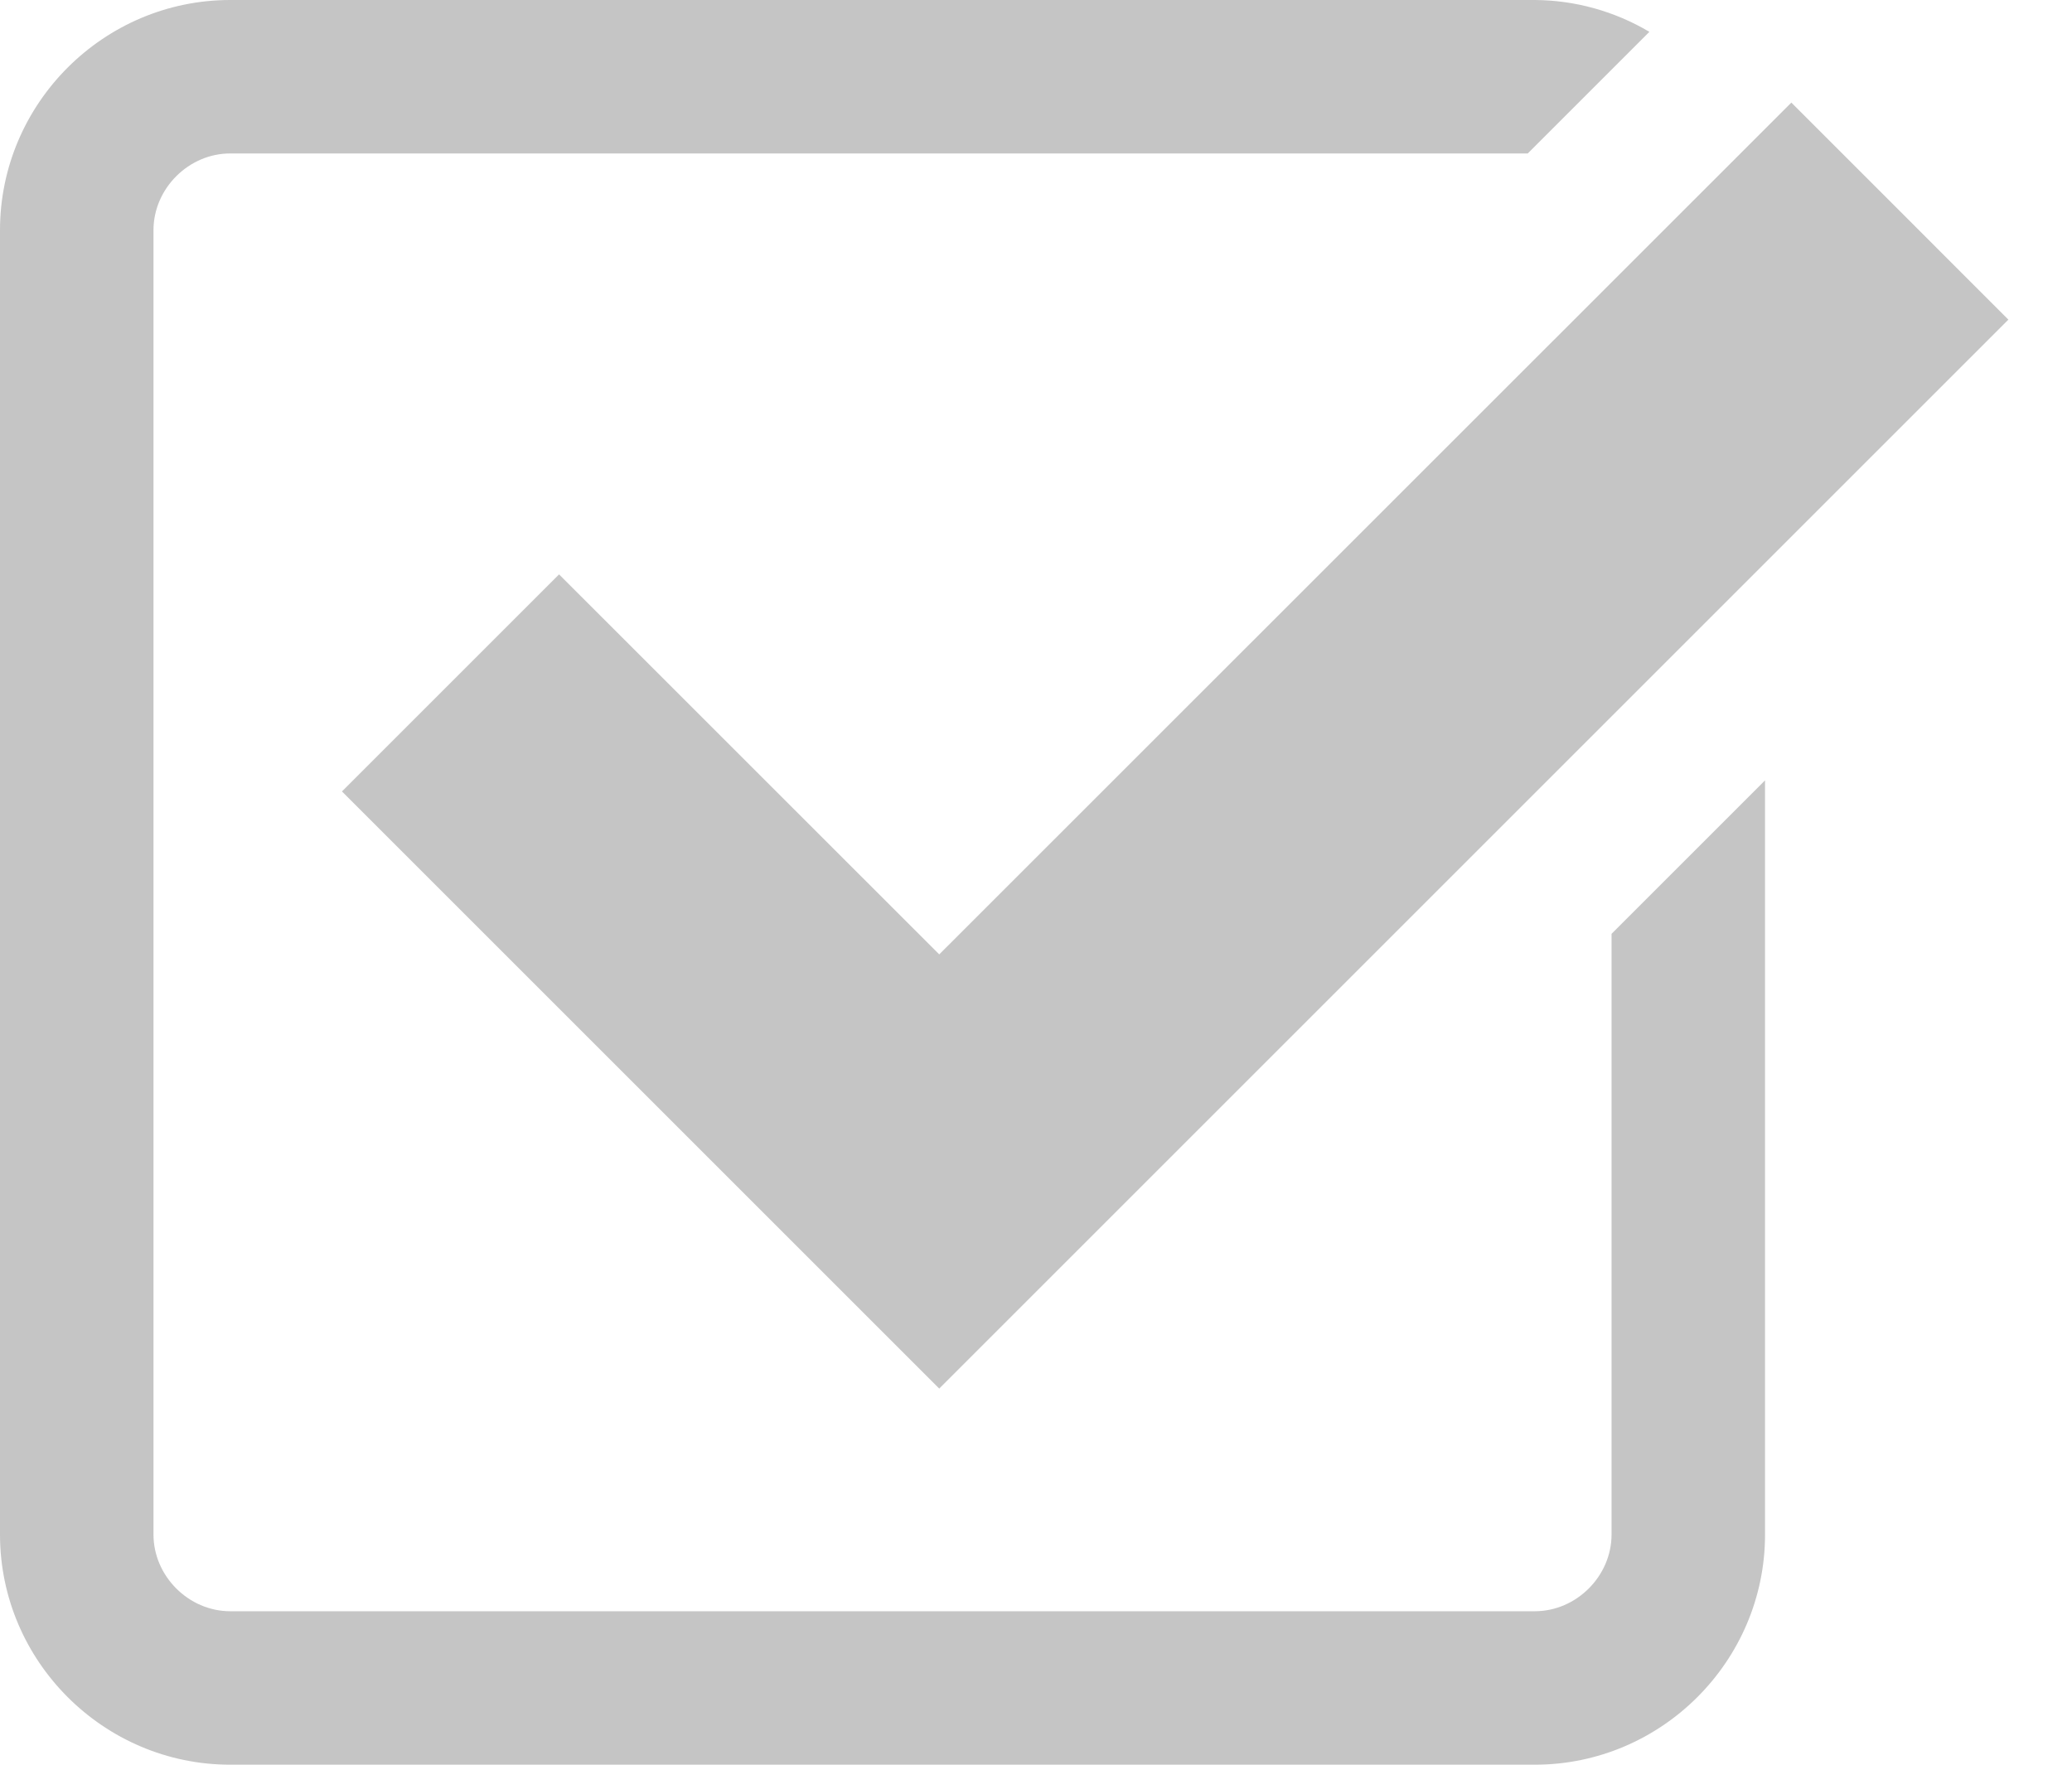
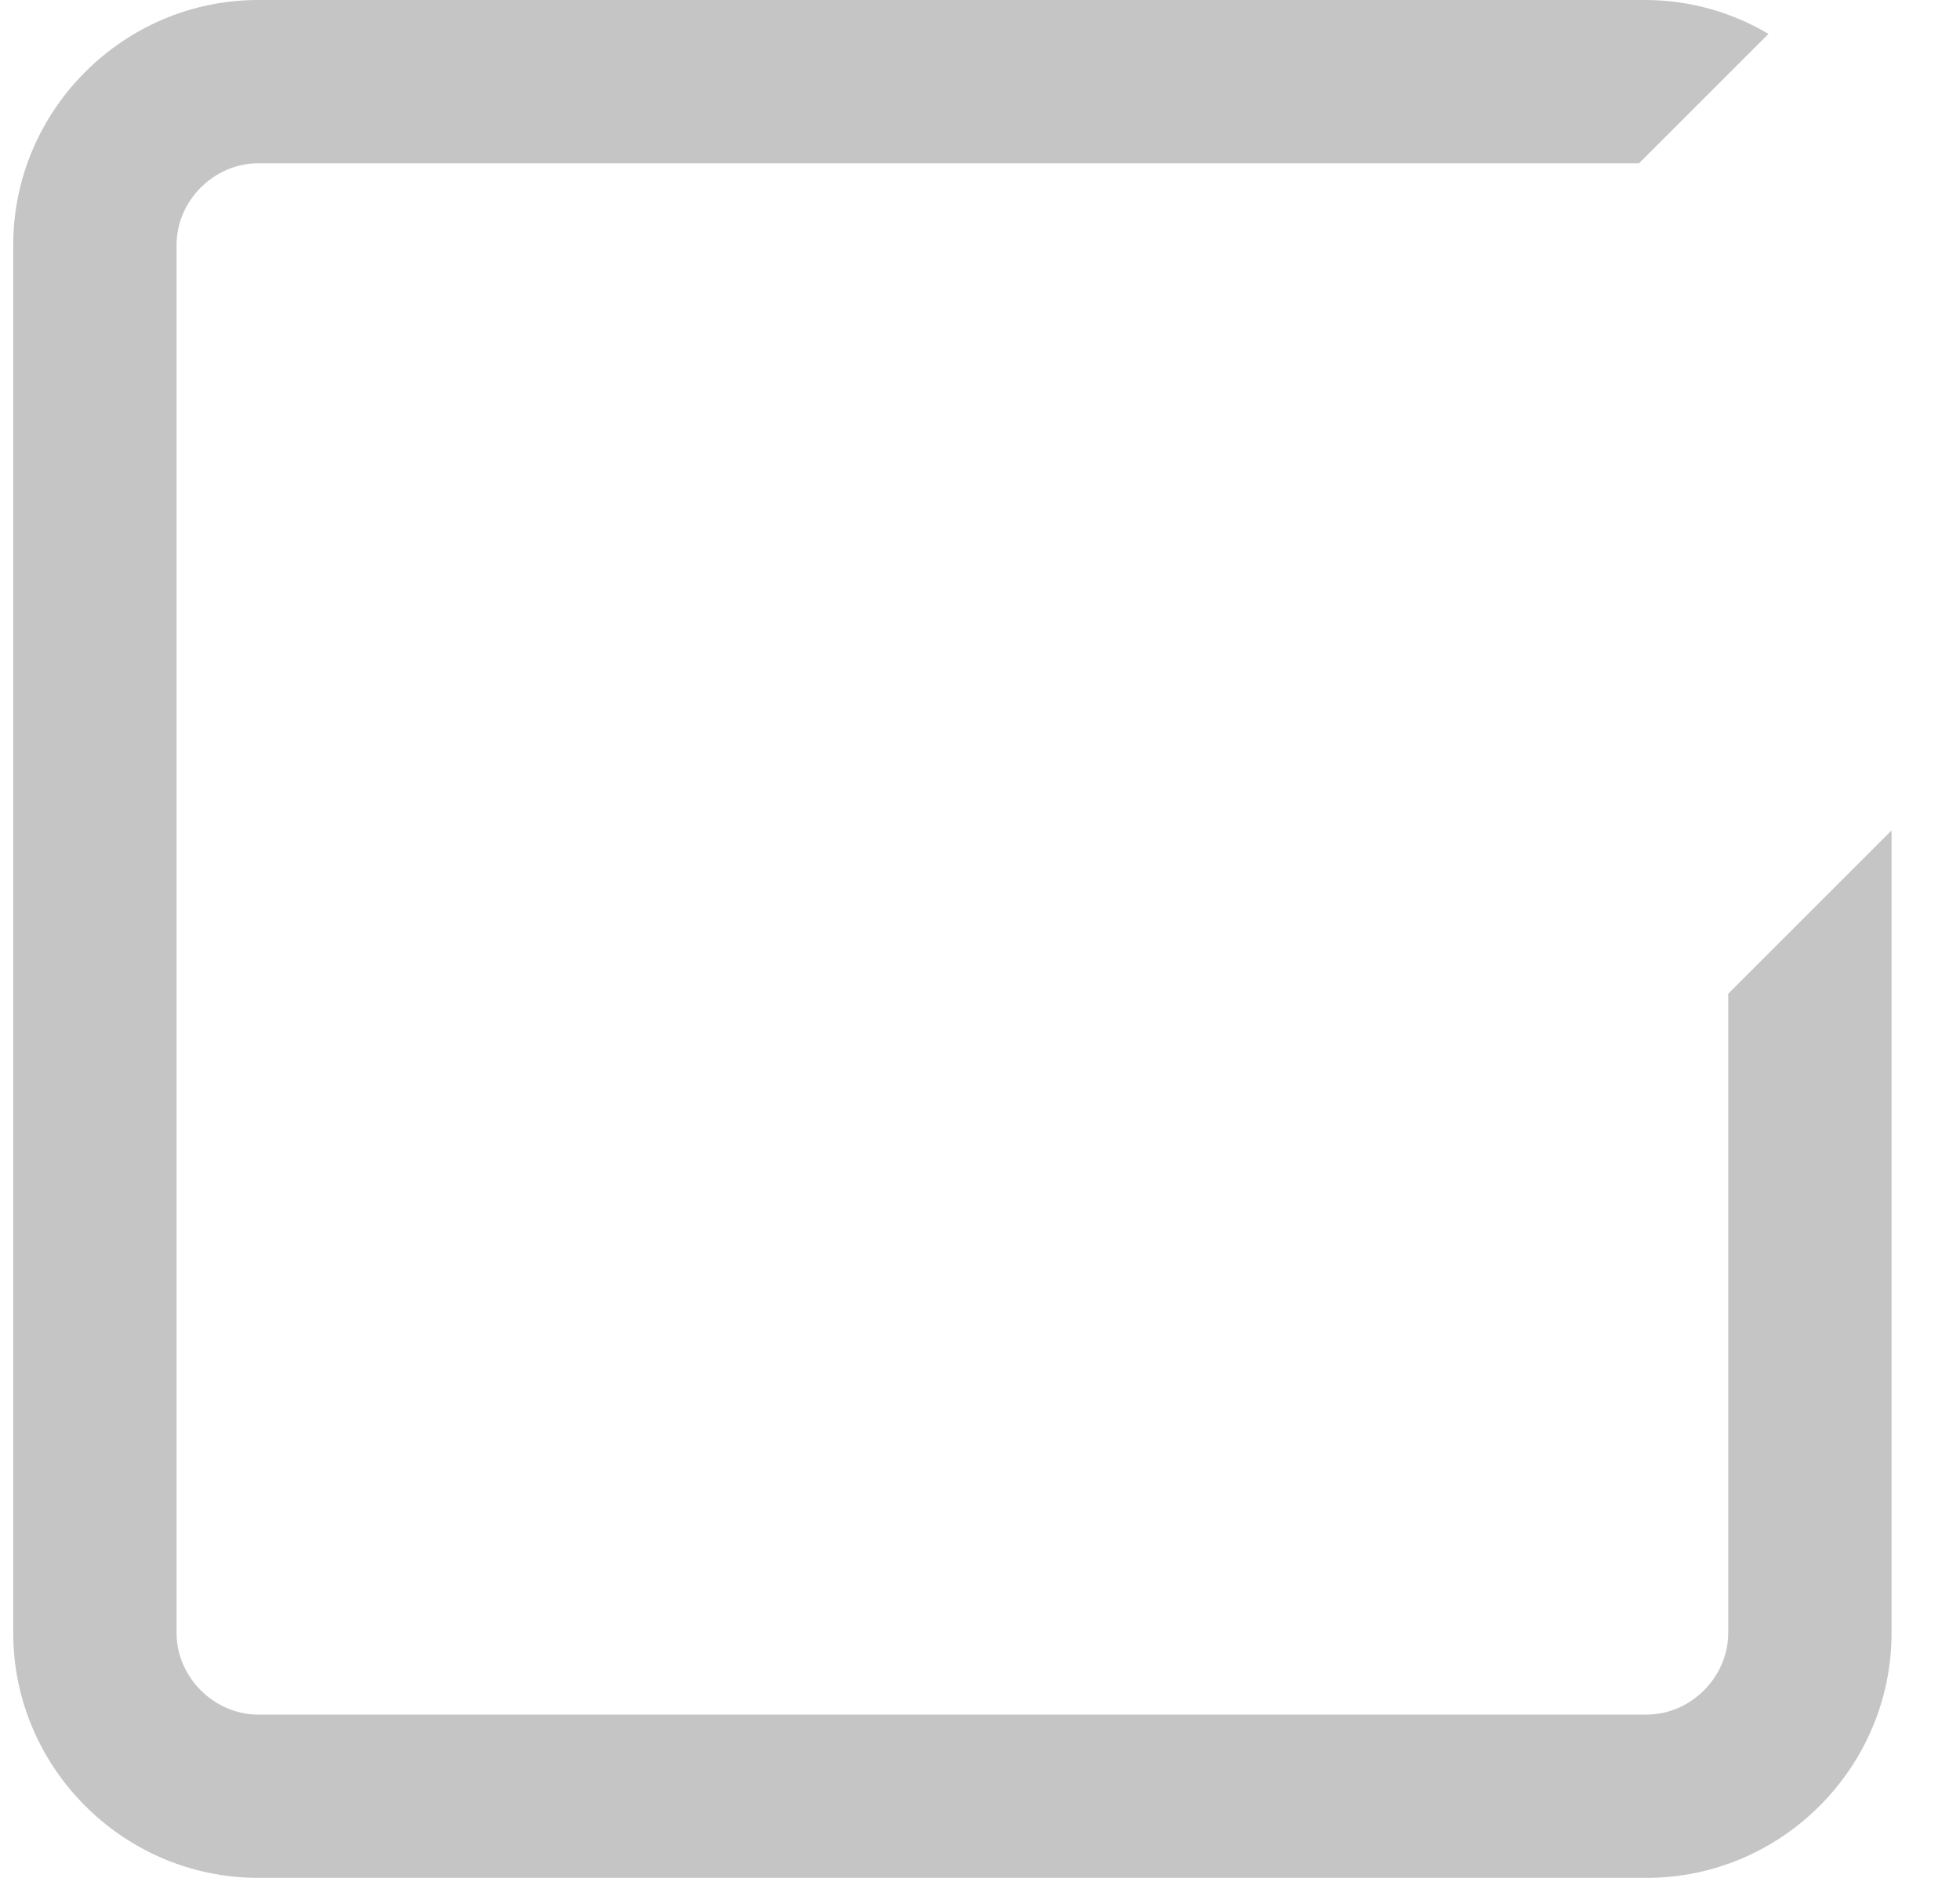
- <svg xmlns="http://www.w3.org/2000/svg" width="27" height="23" viewBox="0 0 27 23" fill="none">
-   <path d="M7.285 7.486L4.456 10.315L12.239 18.098L26.171 4.166L23.343 1.337L12.239 12.439L7.285 7.486Z" fill="#C5C5C5" />
-   <path d="M21 20C21 20.542 20.542 21 20 21H3C2.458 21 2 20.542 2 20V3C2 2.458 2.458 2 3 2H19.908L21.493 0.415C21.041 0.147 20.526 0.003 20 0H3C1.35 0 0 1.35 0 3V20C0 21.65 1.35 23 3 23H20C21.65 23 23 21.65 23 20V10.171L21 12.171V20Z" fill="#C5C5C5" />
+ <svg xmlns="http://www.w3.org/2000/svg" width="24" height="23" viewBox="0 0 24 23" fill="none">
+   <path d="M21.162 20C21.162 20.542 20.704 21 20.162 21H3.162C2.62 21 2.162 20.542 2.162 20V3C2.162 2.458 2.62 2 3.162 2H20.07L21.655 0.415C21.203 0.147 20.688 0.003 20.162 0H3.162C1.512 0 0.162 1.35 0.162 3V20C0.162 21.65 1.512 23 3.162 23H20.162C21.812 23 23.162 21.65 23.162 20V10.171L21.162 12.171V20Z" fill="#C5C5C5" />
</svg>
